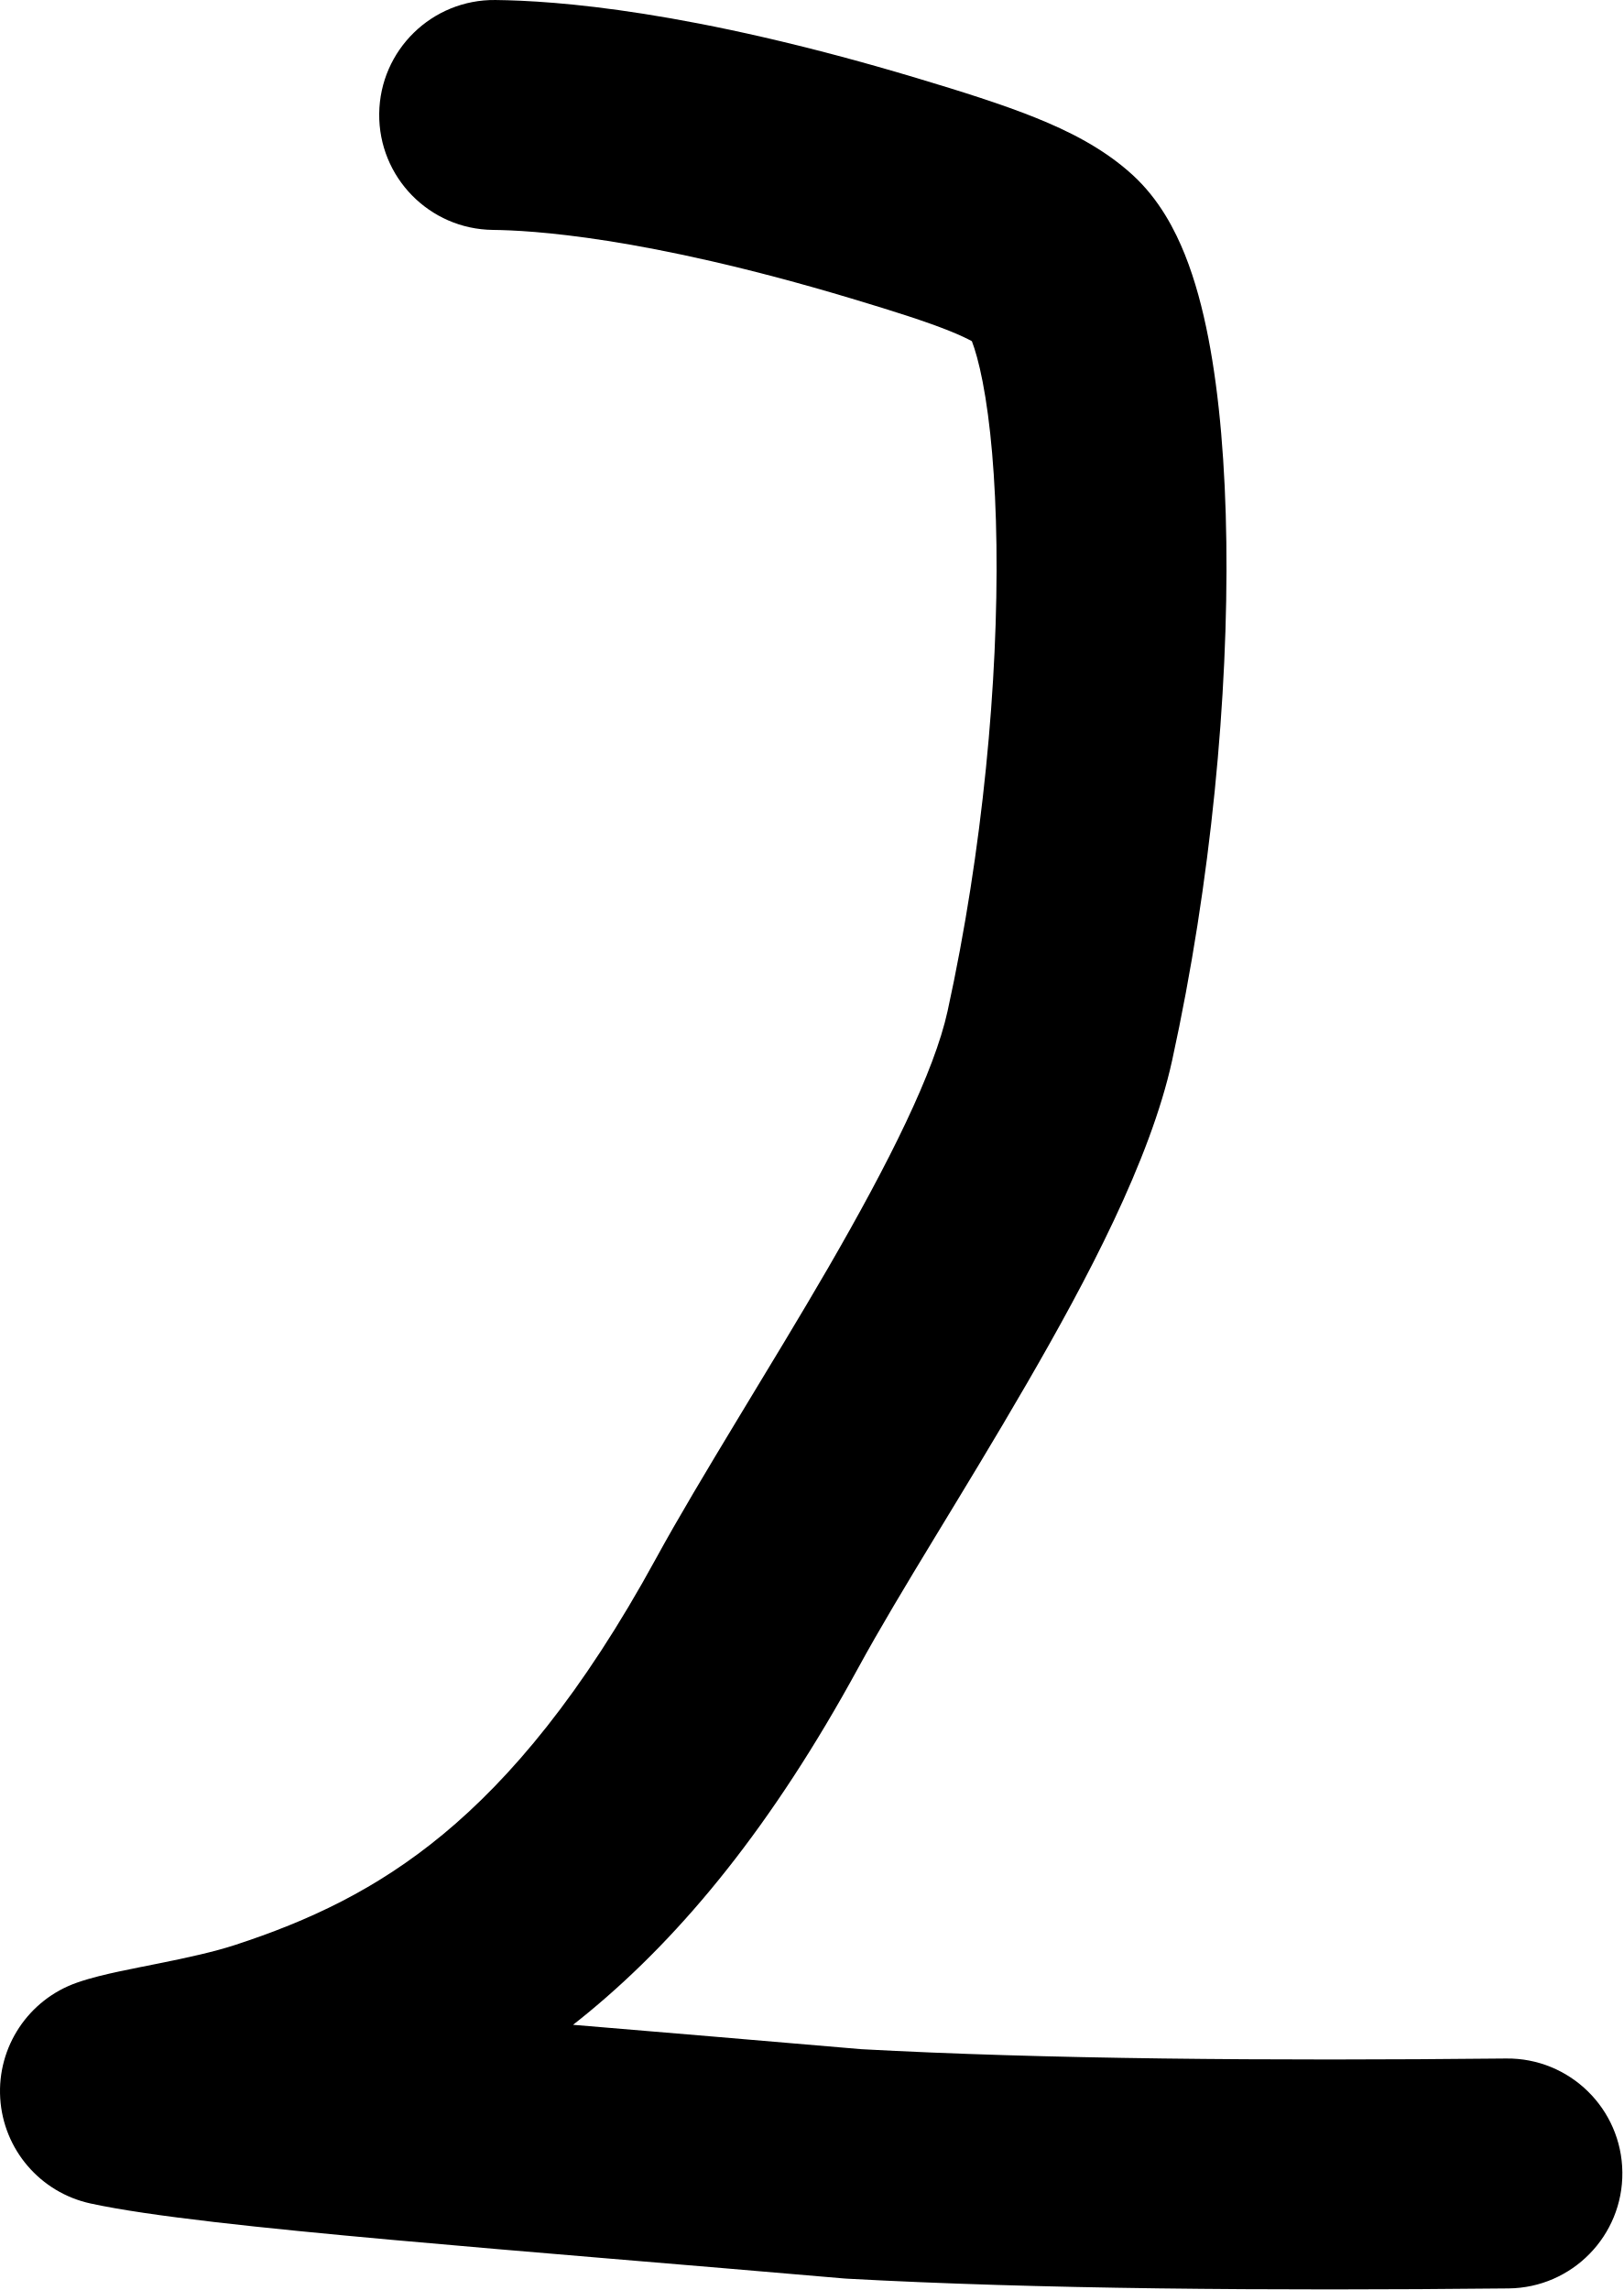
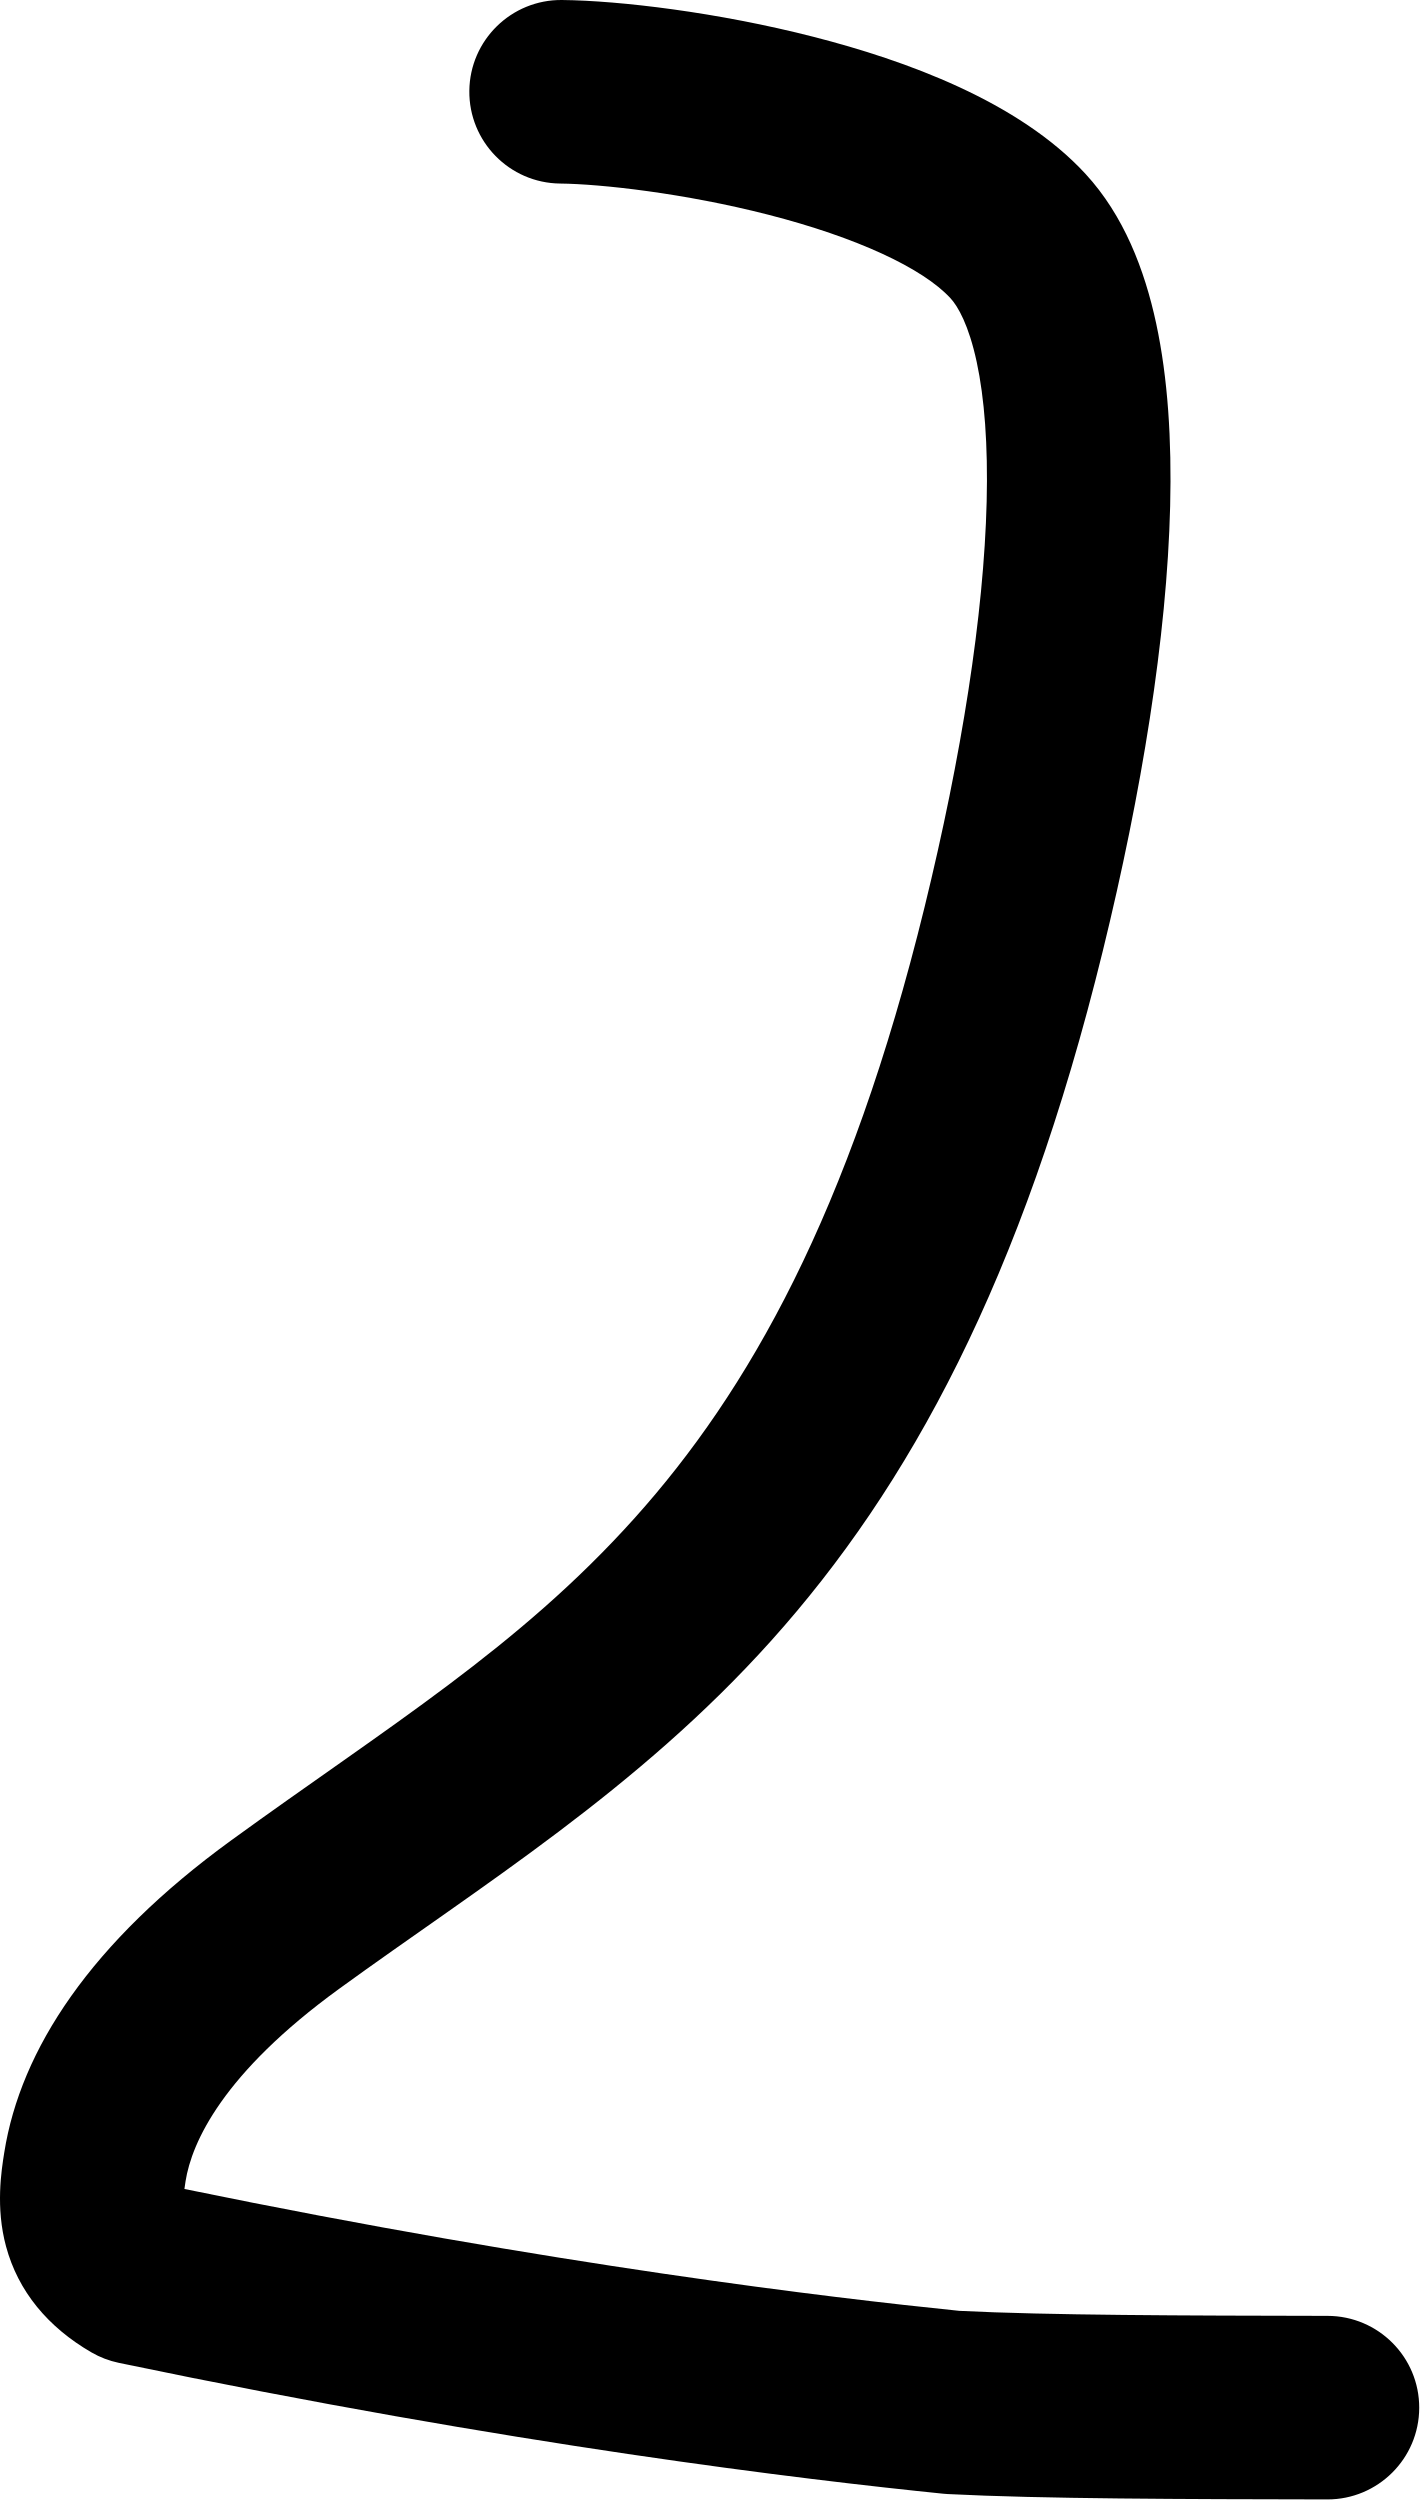
- <svg xmlns="http://www.w3.org/2000/svg" width="353" height="498" viewBox="0 0 353 498" fill="none">
-   <path d="M107.76 0.002C120.771 0.155 149.999 2.173 199.434 16.996C209.203 19.925 217.932 22.673 225.176 25.586C232.282 28.443 239.928 32.205 246.306 38.037C252.176 43.404 255.59 50.134 257.684 55.364C259.928 60.968 261.56 67.183 262.784 73.483C265.235 86.109 266.483 101.418 266.7 117.918C267.133 151.008 263.442 191.656 254.915 230.586C250.141 252.383 236.374 278.311 223.402 300.721C209.115 325.403 196.059 345.466 186.58 362.828C168.096 396.687 148.78 420.423 128.204 437.447C127.011 438.434 125.817 439.393 124.624 440.329C144.42 442.001 165.666 443.752 187.327 445.632C226.734 447.777 275.858 448.202 327.563 447.657C341.369 447.512 352.679 458.586 352.825 472.392C352.97 486.199 341.896 497.51 328.089 497.655C275.83 498.206 225.31 497.788 184.237 495.538C183.972 495.523 183.706 495.505 183.442 495.482C148.761 492.471 113.648 489.671 84.993 487.073C56.892 484.525 32.473 481.973 19.675 479.182C8.748 476.8 0.732 467.45 0.047 456.287C-0.638 445.124 6.175 434.864 16.729 431.164C19.823 430.079 23.278 429.295 25.799 428.753C28.512 428.169 31.777 427.534 34.629 426.96C40.867 425.705 46.552 424.46 51.099 422.975C67.094 417.754 81.814 410.933 96.331 398.923C110.973 386.808 126.529 368.478 142.694 338.869C152.068 321.699 168.114 296.428 180.129 275.672C193.459 252.645 203.195 233.033 206.074 219.887C213.774 184.729 217.089 147.892 216.704 118.574C216.512 103.87 215.395 91.744 213.7 83.013C212.889 78.838 212.042 75.968 211.36 74.197C210.442 73.692 208.922 72.941 206.523 71.976C201.623 70.006 194.872 67.827 185.074 64.889C139.818 51.32 115.223 50.093 107.173 49.998C93.367 49.836 82.306 38.512 82.468 24.706C82.63 10.9 93.954 -0.16 107.76 0.002Z" fill="black" />
+ <svg xmlns="http://www.w3.org/2000/svg" width="387" height="681" viewBox="0 0 387 681" fill="none">
+   <path d="M153.113 0.001C168.74 0.17 195.415 3.316 221.676 10.049C246.678 16.46 277.502 27.604 295.718 47.397C306.106 58.684 311.784 73.422 314.939 88.098C318.15 103.037 319.191 120.007 318.752 137.859C317.874 173.58 310.974 215.919 300.418 258.976C278.381 348.87 247.537 405.153 210.145 446.85C173.713 487.477 131.189 513.57 92.396 541.743C60.662 564.789 52.231 583.569 50.546 594.161C50.415 594.985 50.315 595.682 50.236 596.278C151.277 617.037 226.078 625.878 261.312 629.475C285.504 630.691 322.492 630.77 361.642 630.844C375.449 630.87 386.621 642.085 386.595 655.892C386.568 669.699 375.354 680.87 361.547 680.844C322.652 680.77 283.865 680.705 258.142 679.38C257.727 679.359 257.311 679.327 256.898 679.285C219.794 675.512 140.007 666.107 32.345 643.635C29.734 643.09 27.228 642.131 24.92 640.794C13.025 633.903 4.95 624.151 1.648 611.941C-1.232 601.295 0.375 591.288 1.167 586.306C5.618 558.329 24.685 529.122 63.015 501.286C105.736 470.261 141.152 448.894 172.92 413.468C203.728 379.113 231.343 330.749 251.857 247.072C261.916 206.037 268.008 167.499 268.767 136.63C269.147 121.188 268.168 108.434 266.056 98.606C263.887 88.515 260.937 83.44 258.927 81.255C251.361 73.034 233.347 64.659 209.257 58.483C186.426 52.629 163.752 50.12 152.575 49.999C138.769 49.851 127.697 38.537 127.846 24.731C127.995 10.925 139.307 -0.147 153.113 0.001Z" fill="black" />
</svg>
